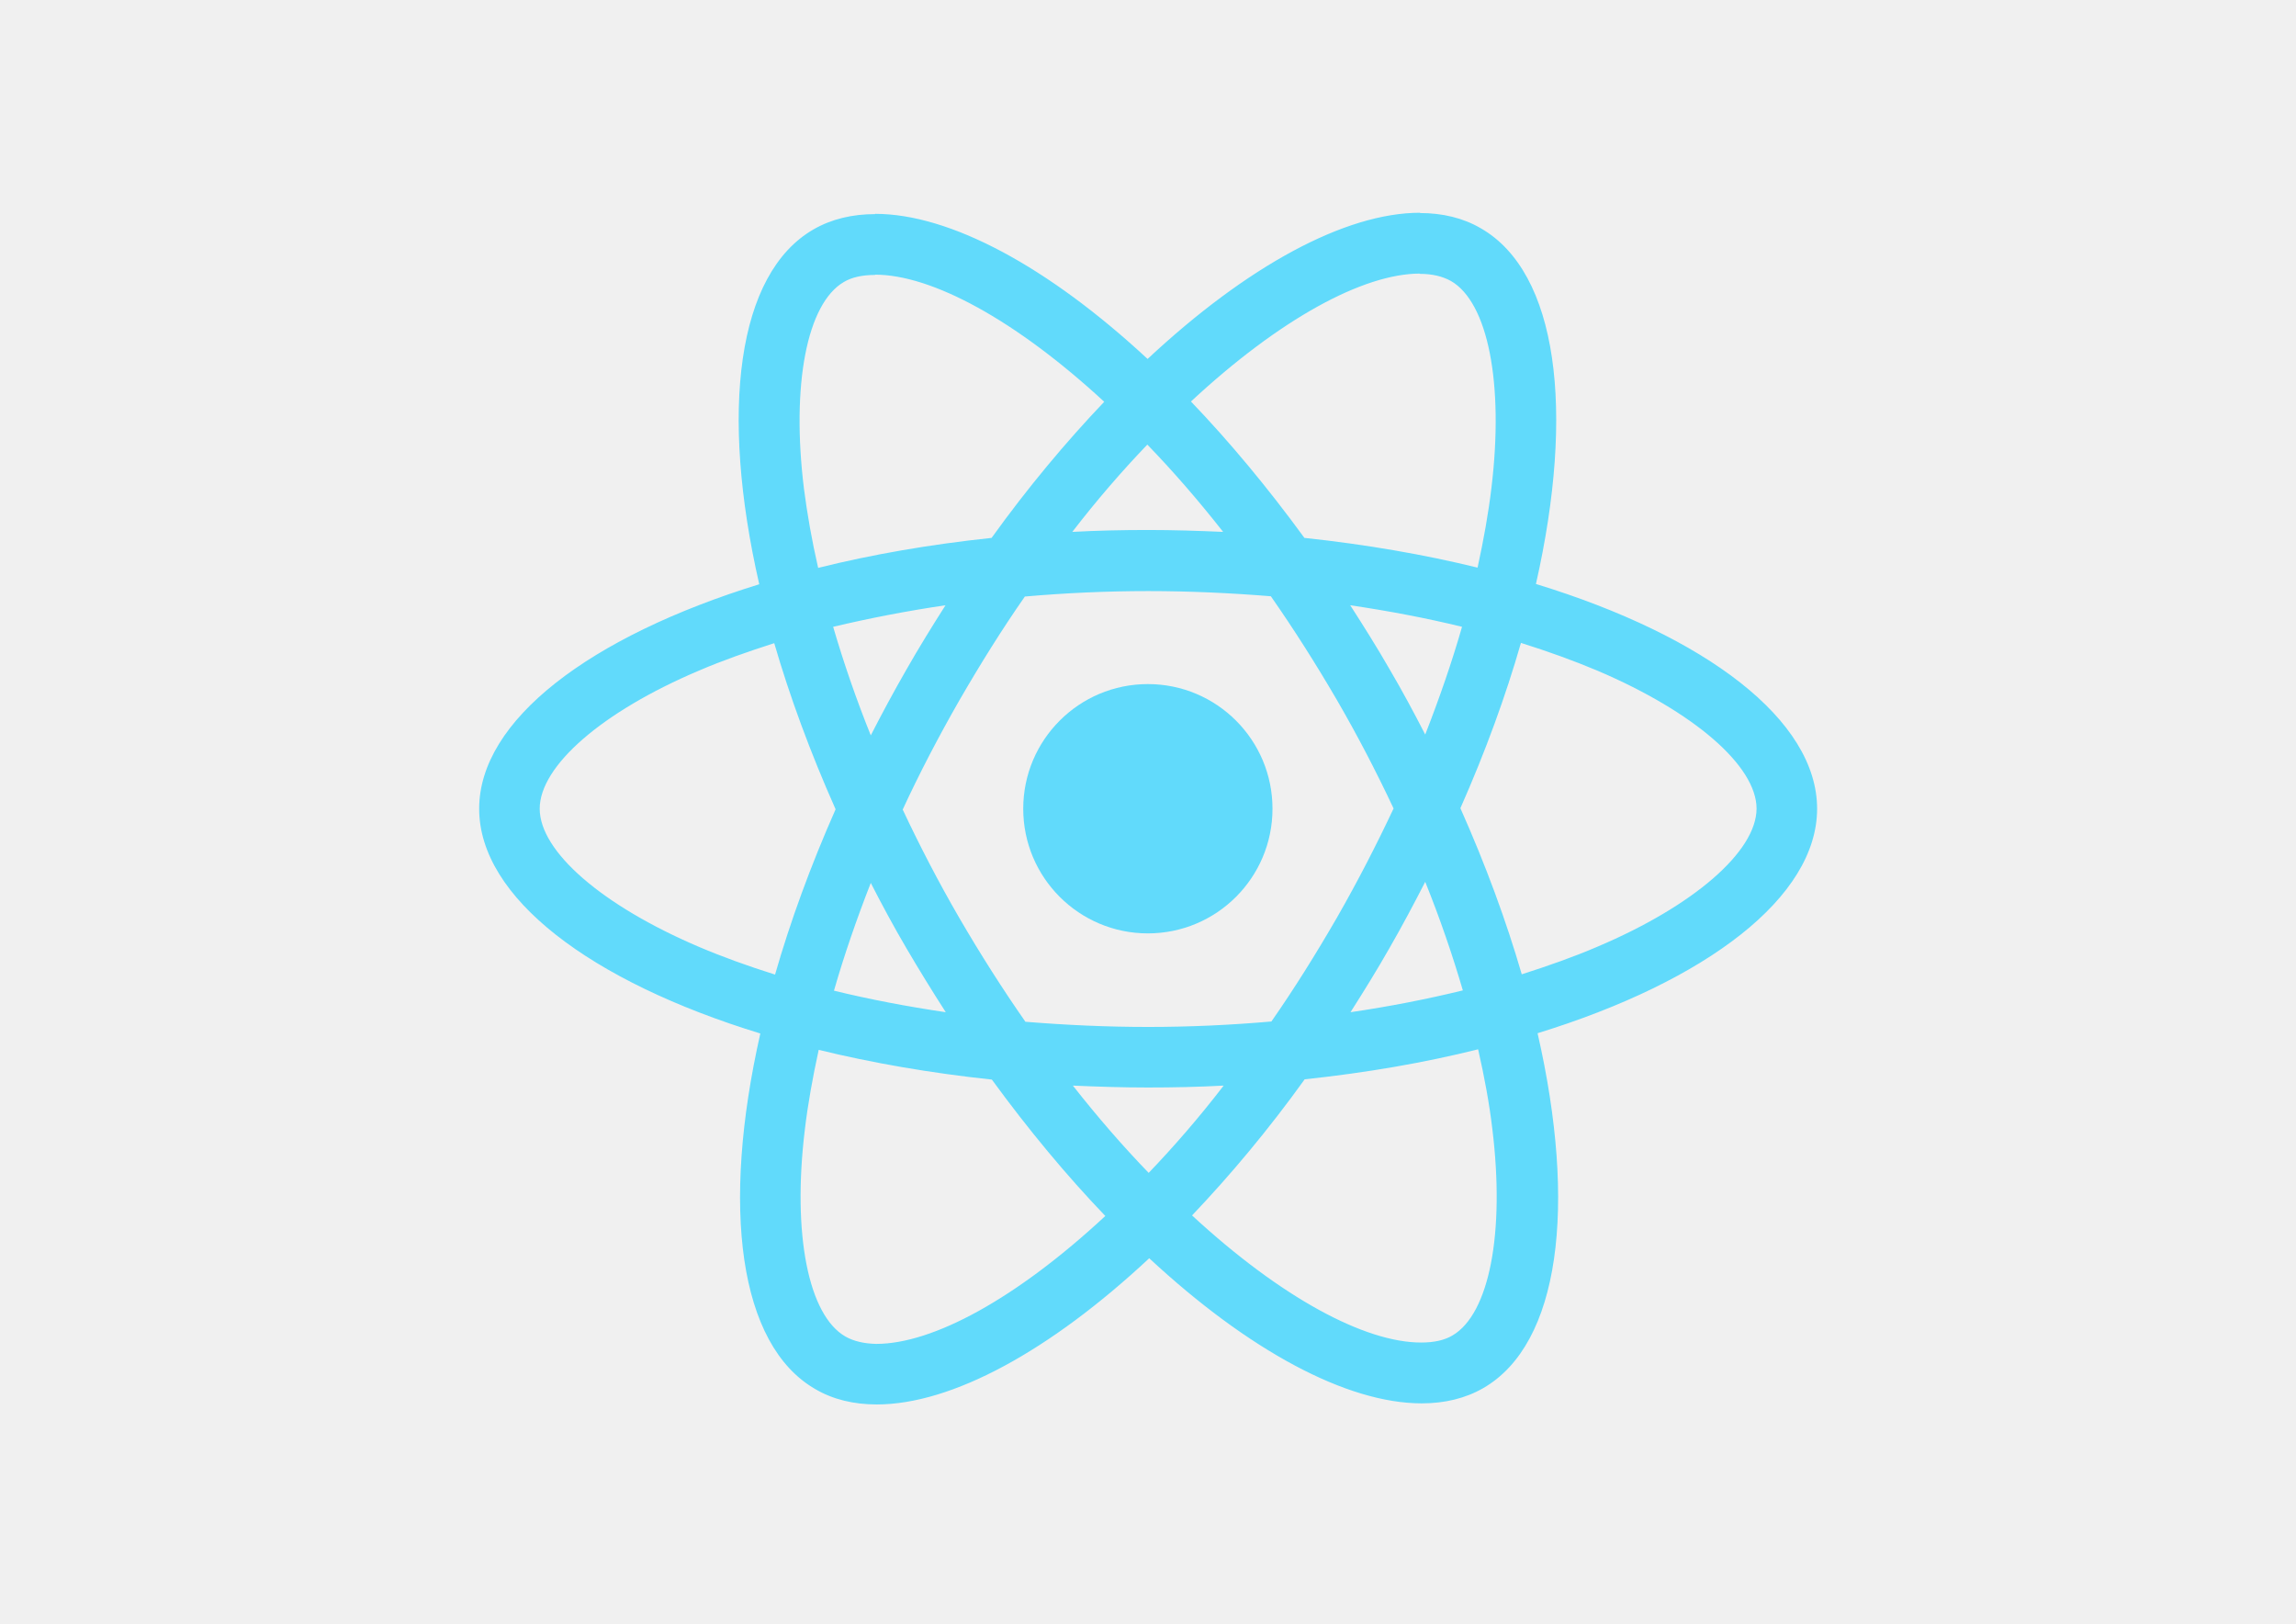
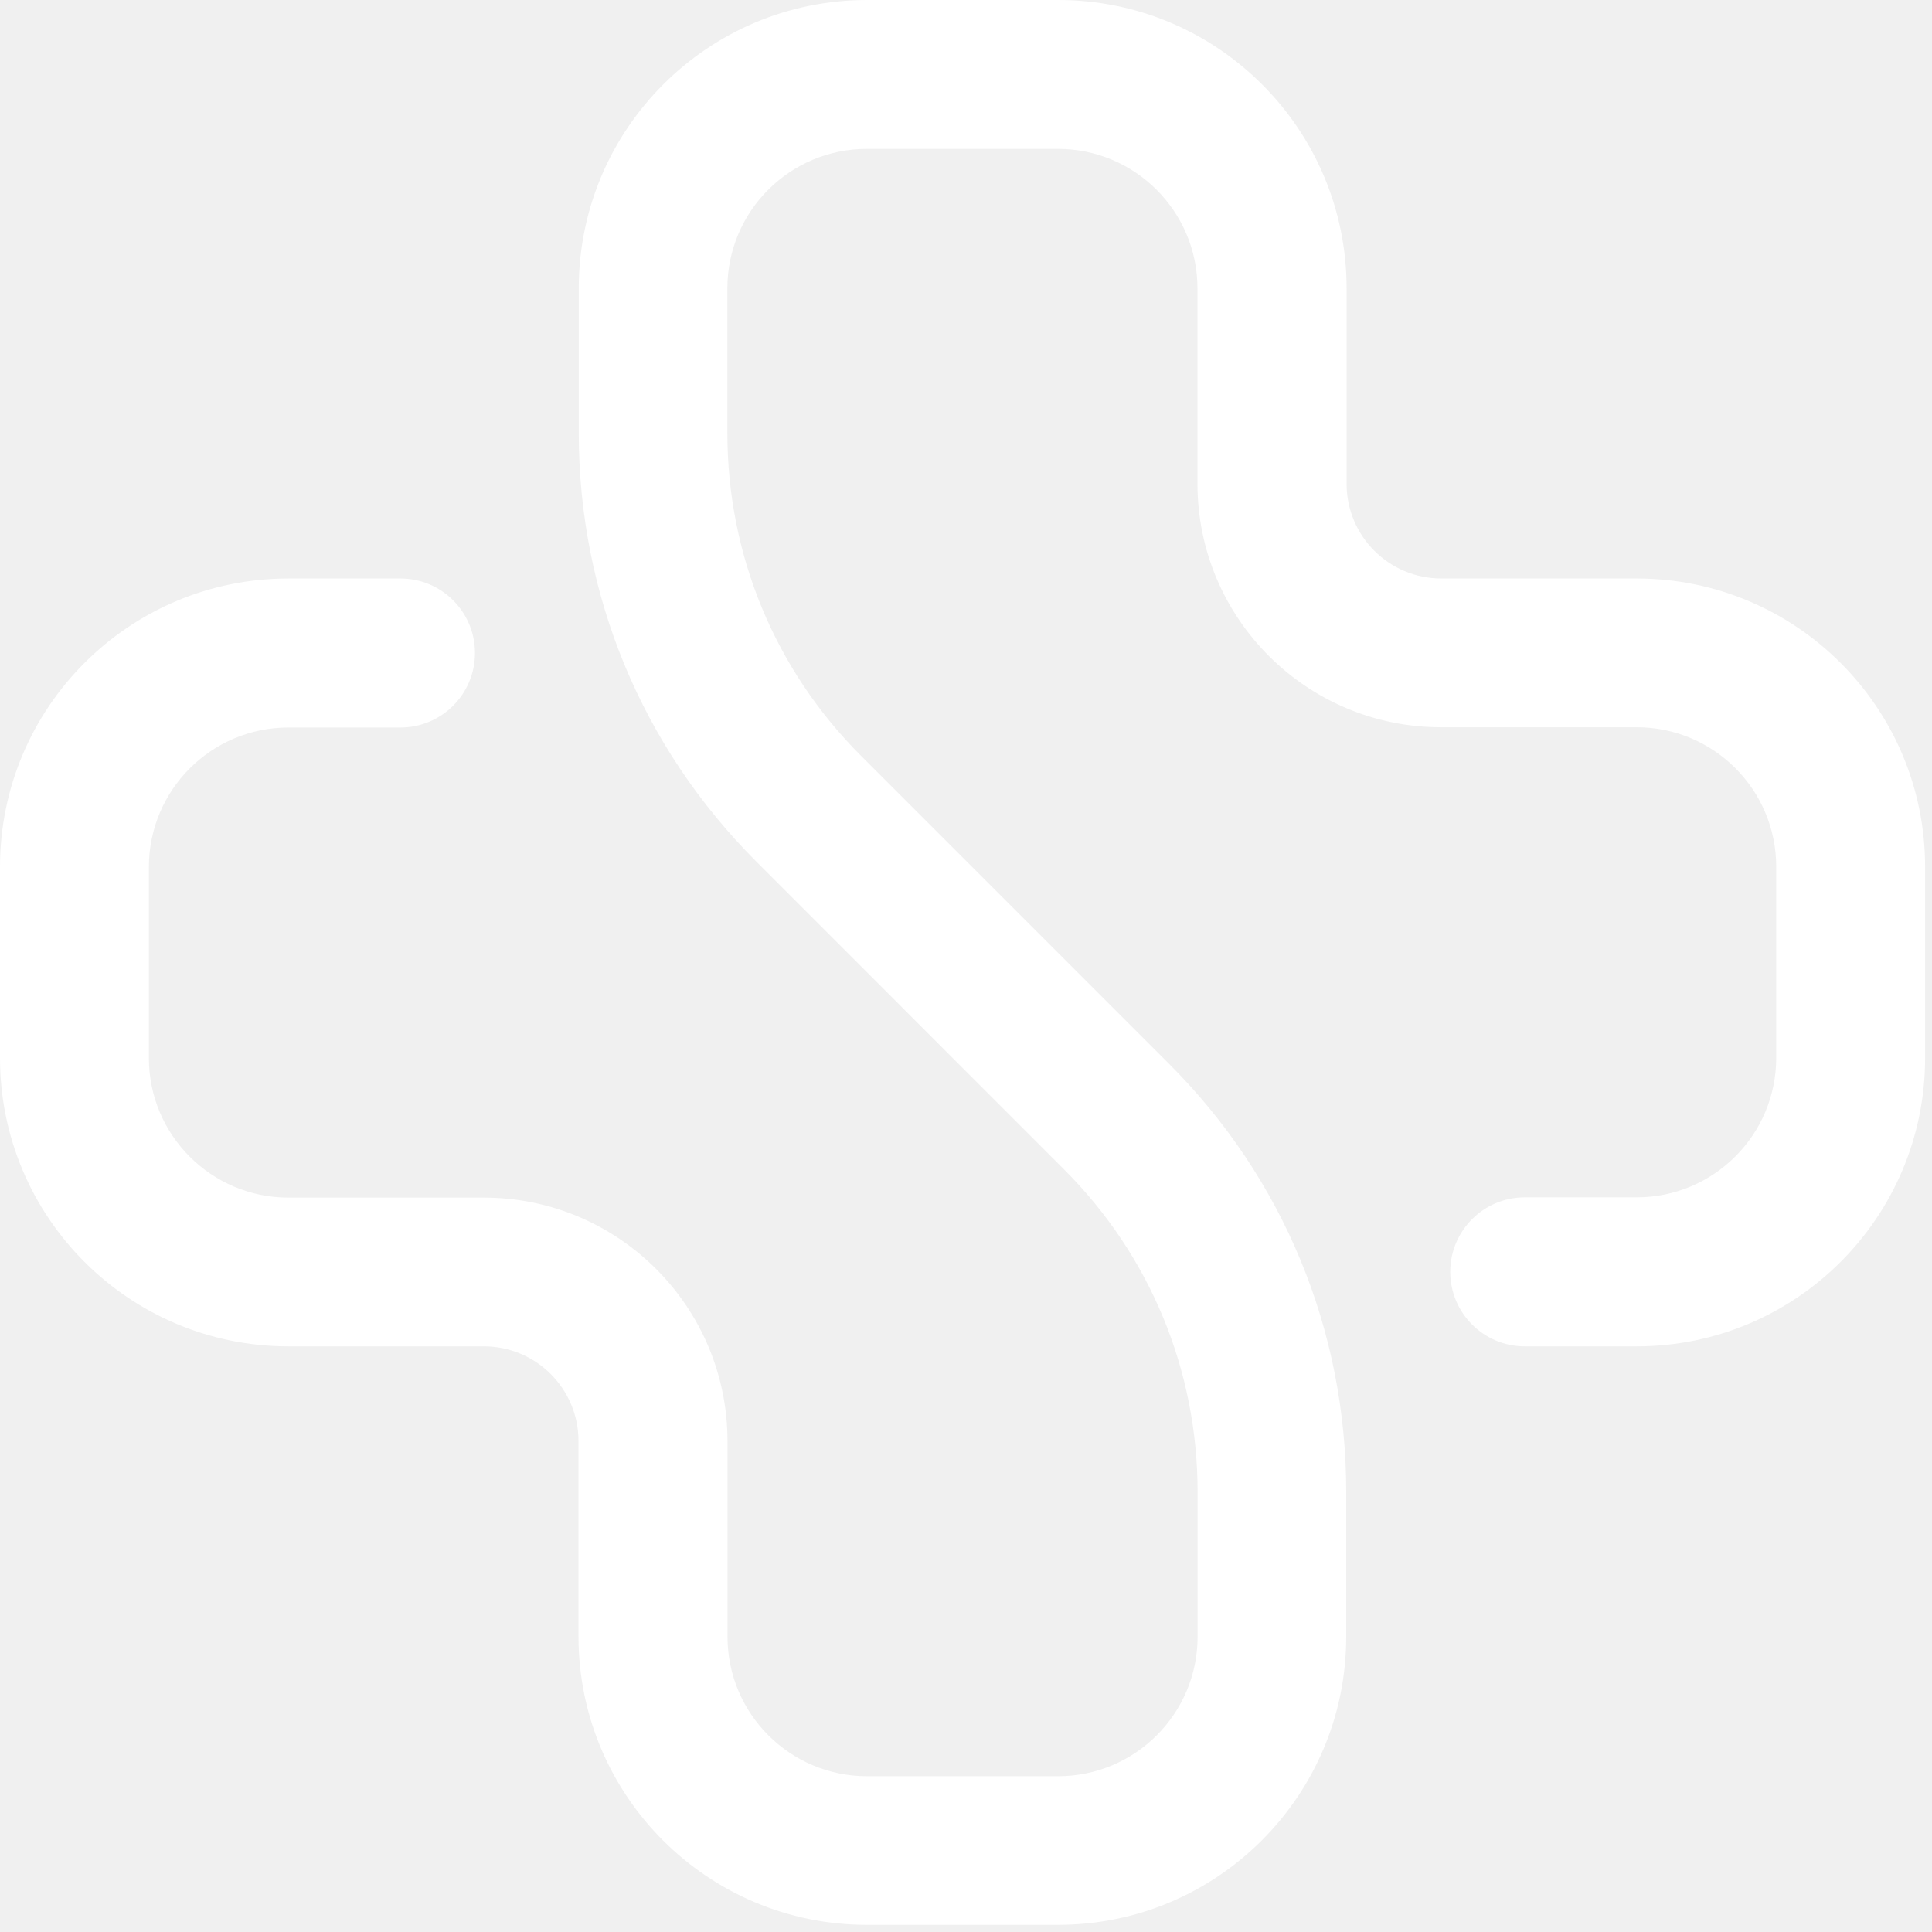
- <svg xmlns="http://www.w3.org/2000/svg" viewBox="0 0 841.9 595.3">
-   <g fill="#61DAFB">
-     <path d="M666.3 296.5c0-32.5-40.7-63.3-103.1-82.4 14.4-63.6 8-114.2-20.2-130.4-6.5-3.8-14.1-5.6-22.4-5.6v22.3c4.6 0 8.3.9 11.4 2.6 13.6 7.8 19.5 37.5 14.9 75.7-1.1 9.4-2.9 19.3-5.1 29.4-19.6-4.8-41-8.5-63.5-10.9-13.5-18.5-27.5-35.3-41.6-50 32.6-30.3 63.2-46.9 84-46.9V78c-27.5 0-63.5 19.6-99.9 53.6-36.4-33.8-72.4-53.2-99.9-53.2v22.3c20.7 0 51.4 16.5 84 46.6-14 14.7-28 31.4-41.3 49.9-22.6 2.4-44 6.1-63.6 11-2.3-10-4-19.7-5.2-29-4.7-38.2 1.1-67.9 14.6-75.8 3-1.8 6.9-2.6 11.5-2.6V78.5c-8.4 0-16 1.8-22.6 5.6-28.1 16.2-34.4 66.7-19.9 130.1-62.2 19.2-102.7 49.9-102.7 82.3 0 32.5 40.7 63.3 103.1 82.4-14.4 63.6-8 114.2 20.2 130.4 6.5 3.8 14.1 5.6 22.5 5.6 27.5 0 63.5-19.6 99.9-53.6 36.4 33.8 72.4 53.2 99.9 53.2 8.4 0 16-1.8 22.6-5.6 28.1-16.2 34.4-66.7 19.9-130.1 62-19.1 102.5-49.9 102.5-82.3zm-130.2-66.7c-3.7 12.9-8.3 26.2-13.5 39.5-4.1-8-8.4-16-13.1-24-4.6-8-9.5-15.8-14.4-23.4 14.2 2.1 27.9 4.7 41 7.9zm-45.8 106.5c-7.8 13.5-15.8 26.3-24.1 38.2-14.9 1.3-30 2-45.2 2-15.1 0-30.2-.7-45-1.9-8.3-11.9-16.4-24.6-24.2-38-7.6-13.1-14.5-26.4-20.8-39.8 6.2-13.4 13.2-26.8 20.7-39.9 7.8-13.5 15.8-26.3 24.1-38.2 14.9-1.3 30-2 45.2-2 15.1 0 30.2.7 45 1.9 8.3 11.9 16.4 24.6 24.2 38 7.6 13.1 14.5 26.4 20.8 39.8-6.3 13.4-13.2 26.8-20.7 39.9zm32.3-13c5.4 13.4 10 26.8 13.8 39.8-13.1 3.2-26.9 5.9-41.2 8 4.9-7.7 9.8-15.6 14.4-23.7 4.6-8 8.9-16.1 13-24.1zM421.2 430c-9.3-9.6-18.6-20.3-27.8-32 9 .4 18.2.7 27.5.7 9.4 0 18.7-.2 27.8-.7-9 11.7-18.3 22.4-27.5 32zm-74.4-58.9c-14.2-2.1-27.9-4.7-41-7.9 3.7-12.9 8.3-26.2 13.5-39.5 4.1 8 8.4 16 13.1 24 4.7 8 9.5 15.8 14.4 23.4zM420.7 163c9.3 9.6 18.6 20.3 27.8 32-9-.4-18.2-.7-27.5-.7-9.4 0-18.7.2-27.8.7 9-11.7 18.3-22.4 27.5-32zm-74 58.9c-4.9 7.7-9.8 15.6-14.4 23.7-4.6 8-8.9 16-13 24-5.4-13.4-10-26.8-13.8-39.8 13.1-3.1 26.9-5.8 41.2-7.9zm-90.5 125.2c-35.4-15.1-58.3-34.9-58.3-50.6 0-15.7 22.9-35.6 58.3-50.6 8.6-3.7 18-7 27.7-10.1 5.7 19.6 13.2 40 22.5 60.9-9.2 20.8-16.6 41.1-22.2 60.6-9.9-3.1-19.3-6.5-28-10.2zM310 490c-13.6-7.8-19.5-37.5-14.9-75.7 1.1-9.4 2.9-19.3 5.1-29.4 19.6 4.8 41 8.5 63.5 10.9 13.5 18.5 27.5 35.3 41.6 50-32.6 30.3-63.2 46.9-84 46.9-4.5-.1-8.3-1-11.3-2.7zm237.2-76.2c4.7 38.2-1.1 67.9-14.6 75.8-3 1.8-6.9 2.6-11.5 2.6-20.7 0-51.4-16.5-84-46.6 14-14.7 28-31.4 41.3-49.9 22.6-2.4 44-6.1 63.6-11 2.3 10.1 4.1 19.8 5.2 29.1zm38.5-66.7c-8.6 3.7-18 7-27.7 10.1-5.7-19.6-13.2-40-22.5-60.9 9.2-20.8 16.6-41.1 22.2-60.6 9.9 3.1 19.3 6.5 28.1 10.2 35.4 15.1 58.3 34.9 58.3 50.6-.1 15.7-23 35.6-58.4 50.6zM320.8 78.4z" />
-     <circle cx="420.9" cy="296.5" r="45.7" />
-     <path d="M520.5 78.1z" />
-   </g>
+ <svg xmlns="http://www.w3.org/2000/svg" width="130" height="130" viewBox="0 0 130 130" fill="none">
+   <path d="M71.188 129.518H58.331C47.612 129.518 38.925 120.832 38.925 110.113V96.963C38.925 93.45 36.077 90.593 32.555 90.593H19.405C8.687 90.593 0 81.906 0 71.188V58.331C0 47.612 8.687 38.925 19.405 38.925H26.947C29.715 38.925 31.96 41.17 31.96 43.939C31.96 46.707 29.715 48.952 26.947 48.952H19.405C14.223 48.952 10.018 53.158 10.018 58.34V71.196C10.018 76.378 14.223 80.584 19.405 80.584H32.555C41.605 80.584 48.952 87.922 48.952 96.981V110.131C48.952 115.313 53.158 119.518 58.34 119.518H71.196C76.378 119.518 80.584 115.313 80.584 110.131V100.406C80.584 92.199 77.39 84.479 71.587 78.676L50.877 57.958C43.185 50.256 38.943 40.026 38.943 29.139V19.405C38.943 8.687 47.63 0 58.348 0H71.205C81.924 0 90.61 8.687 90.61 19.405V32.555C90.61 36.068 93.459 38.925 96.981 38.925H110.131C120.849 38.925 129.536 47.612 129.536 58.331V71.188C129.536 81.906 120.849 90.593 110.131 90.593H102.598C99.829 90.593 97.584 88.348 97.584 85.579C97.584 82.811 99.829 80.566 102.598 80.566H110.131C115.313 80.566 119.518 76.36 119.518 71.179V58.322C119.518 53.14 115.313 48.934 110.131 48.934H96.963C87.913 48.934 80.575 41.596 80.575 32.546V19.405C80.575 14.223 76.369 10.018 71.188 10.018H58.331C53.149 10.018 48.943 14.214 48.943 19.405V29.13C48.943 37.337 52.137 45.057 57.94 50.86L78.65 71.569C86.351 79.262 90.584 89.501 90.584 100.388V110.113C90.593 120.823 81.906 129.518 71.188 129.518Z" fill="white" />
</svg>
